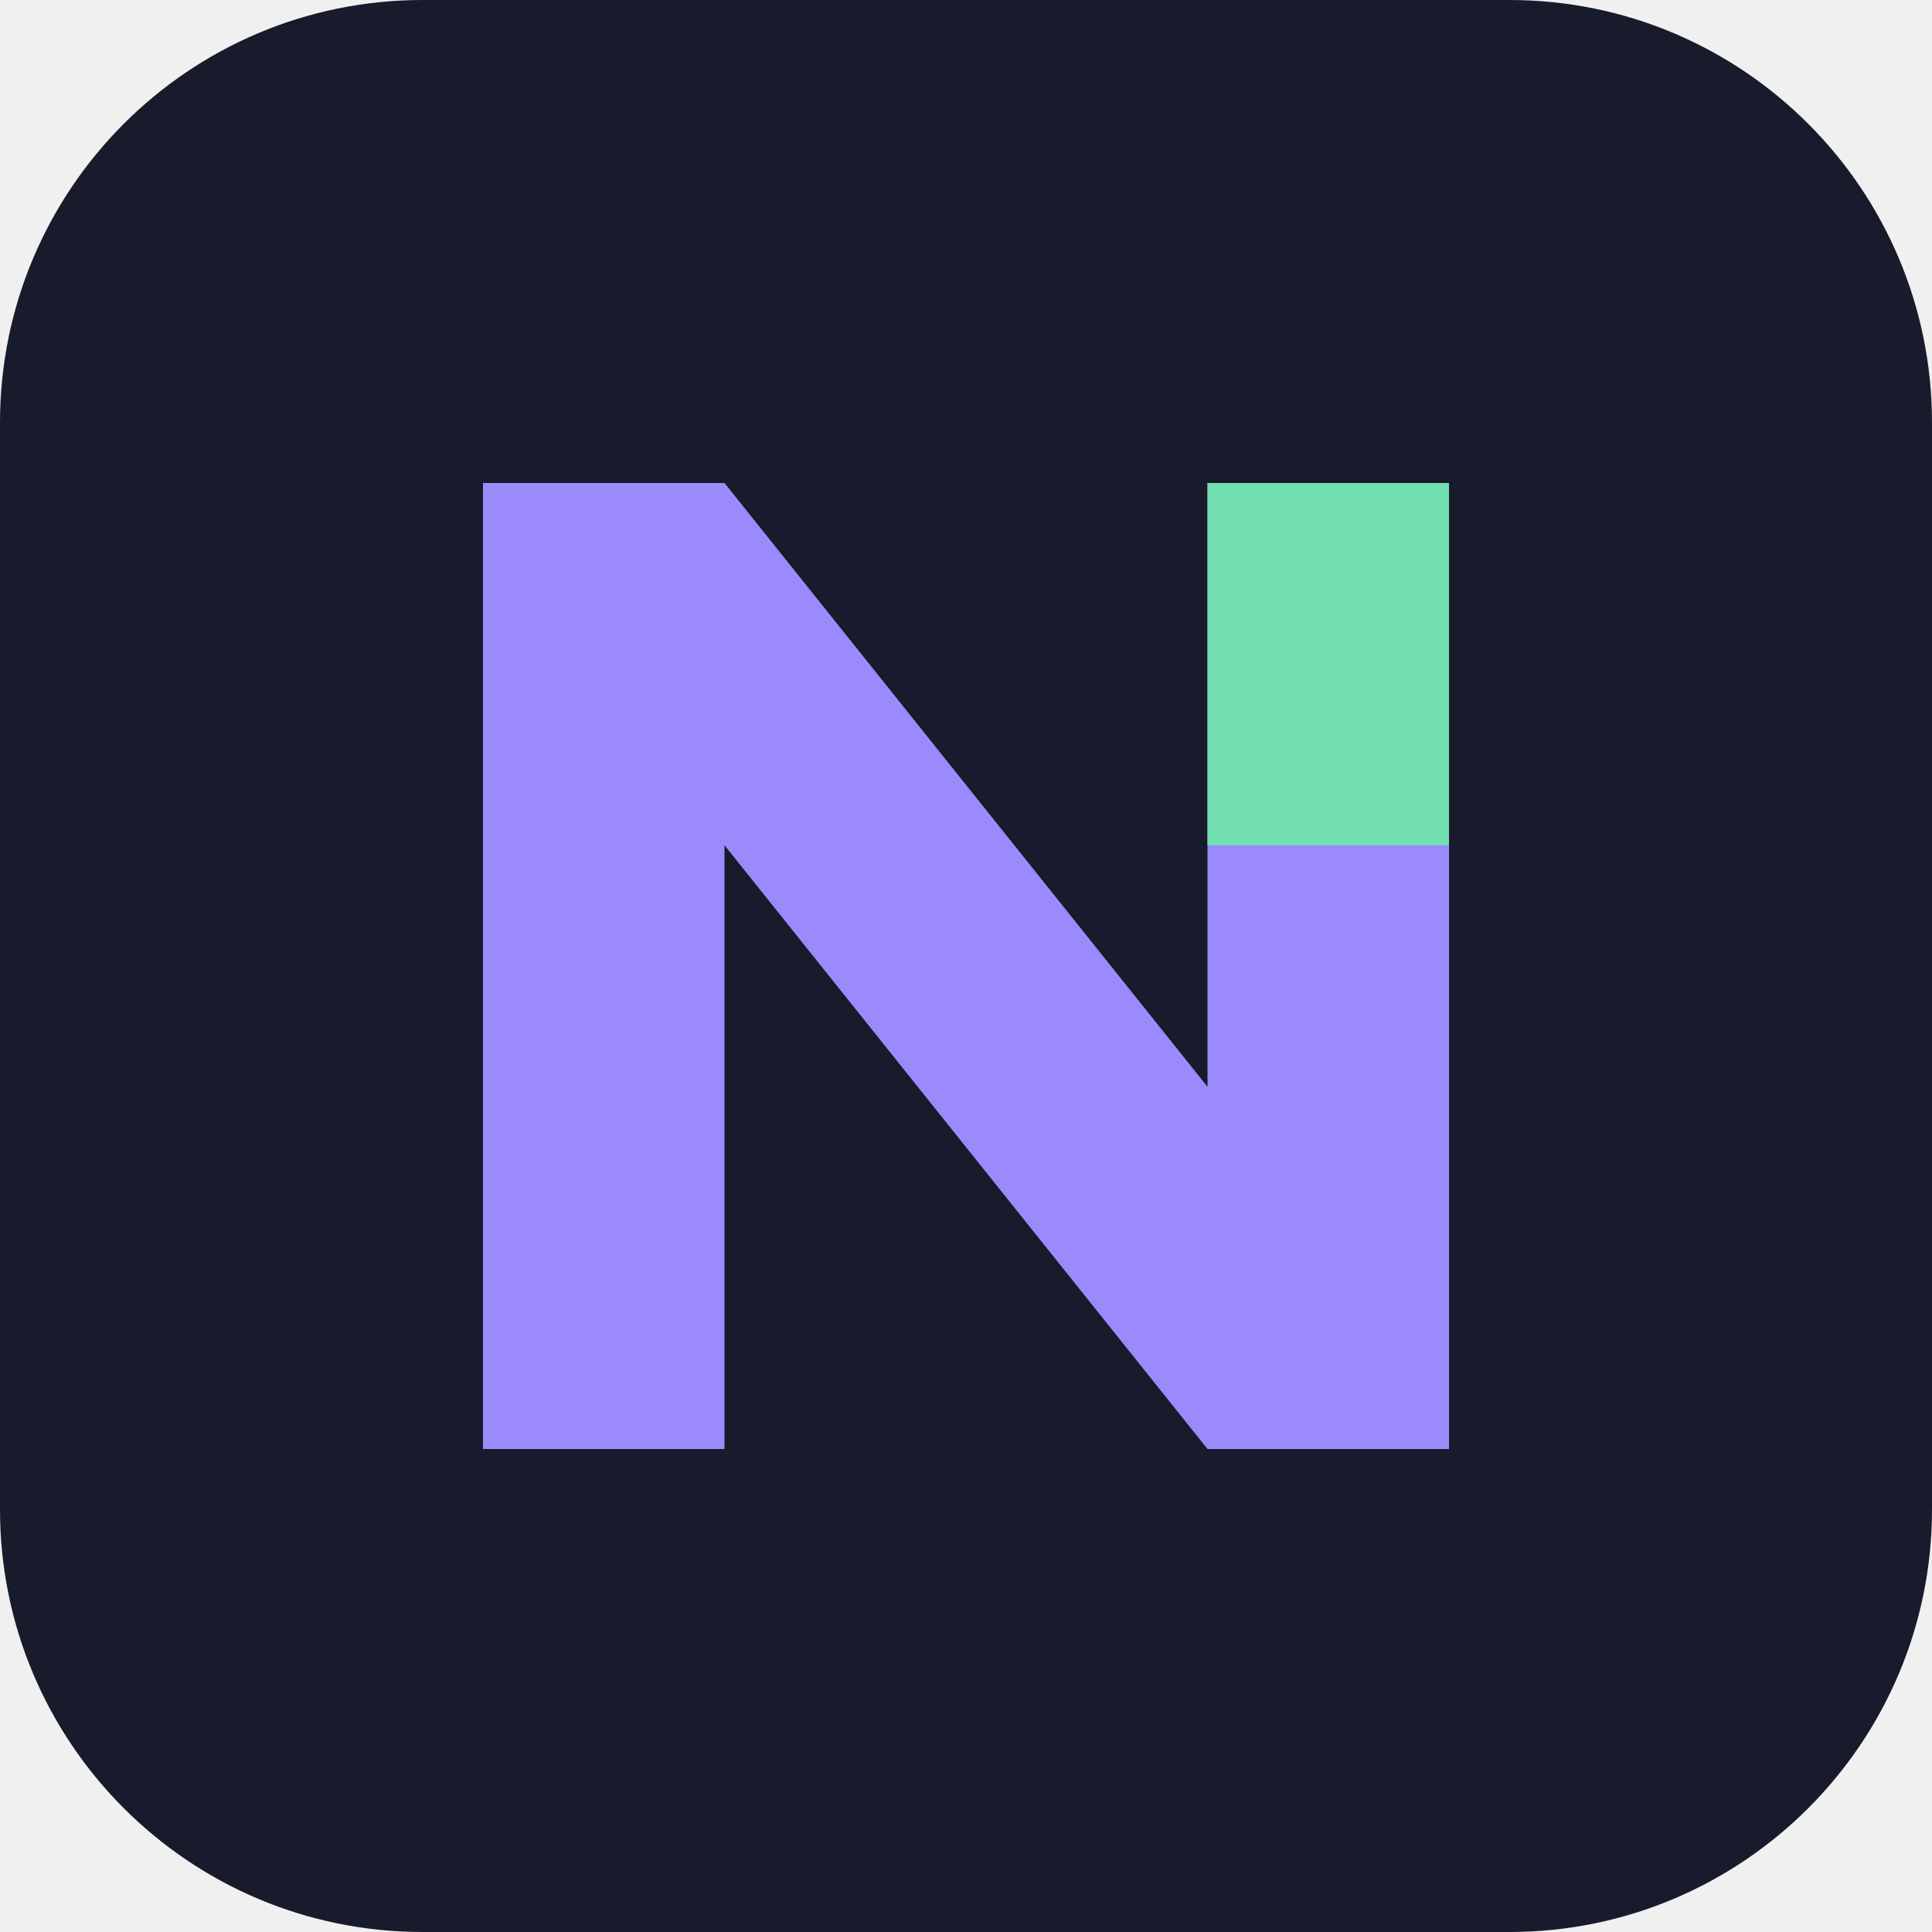
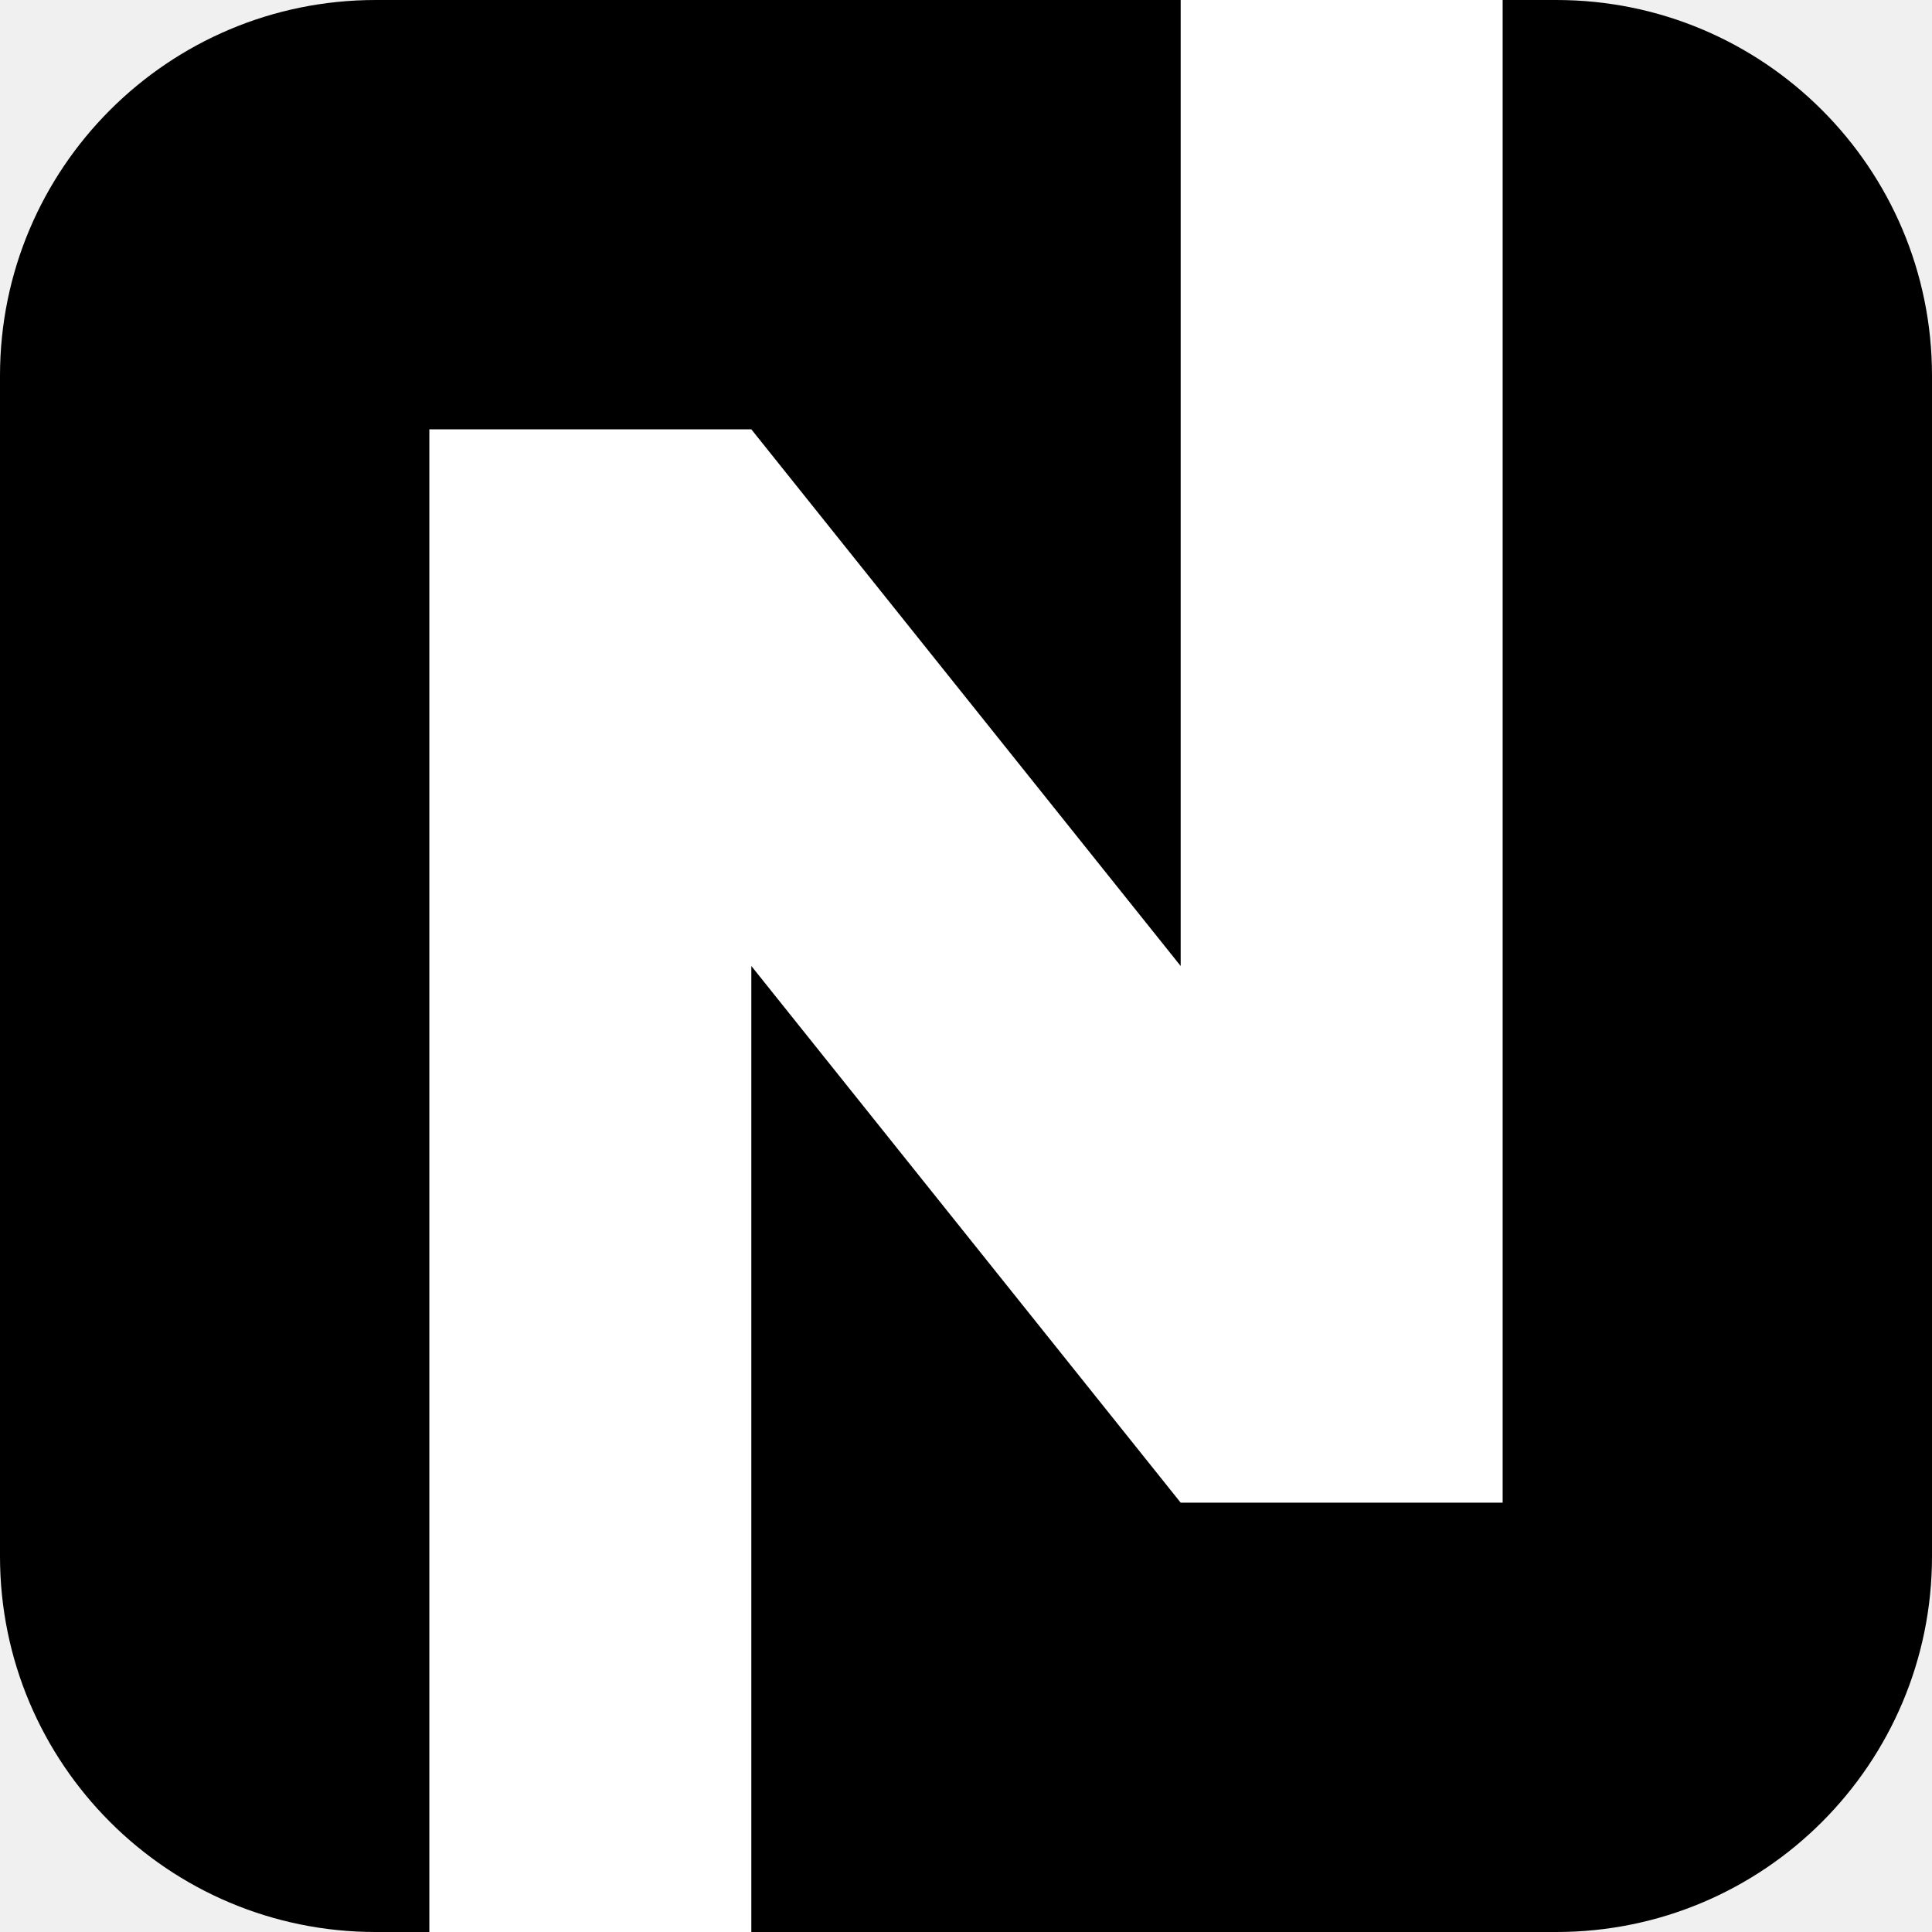
- <svg xmlns="http://www.w3.org/2000/svg" width="128" height="128" viewBox="0 0 128 128">
-   <rect width="128" height="128" rx="28" fill="#171b2b" />
-   <path d="M32 96V32h16l32 40V32h16v64H80L48 56v40Z" fill="#9b8afb" />
-   <path d="M80 32h16v24H80Z" fill="#72dfb0" />
+ <svg xmlns="http://www.w3.org/2000/svg" width="100" height="100" viewBox="14 14 72 72">
+   <g fill="#000000">
+     <path d="M58 14H70V70H58L42 50V86H30V30H42L58 50Z" fill="#ffffff" />
+     <path d="M28 14H58V50L42 30H30V86H28A14 14 0 0 1 14 72V28A14 14 0 0 1 28 14Z" />
+     <path d="M28 14H58V50L42 30H30V86H28A14 14 0 0 1 14 72V28A14 14 0 0 1 28 14Z" transform="rotate(180 50 50)" />
+   </g>
</svg>
